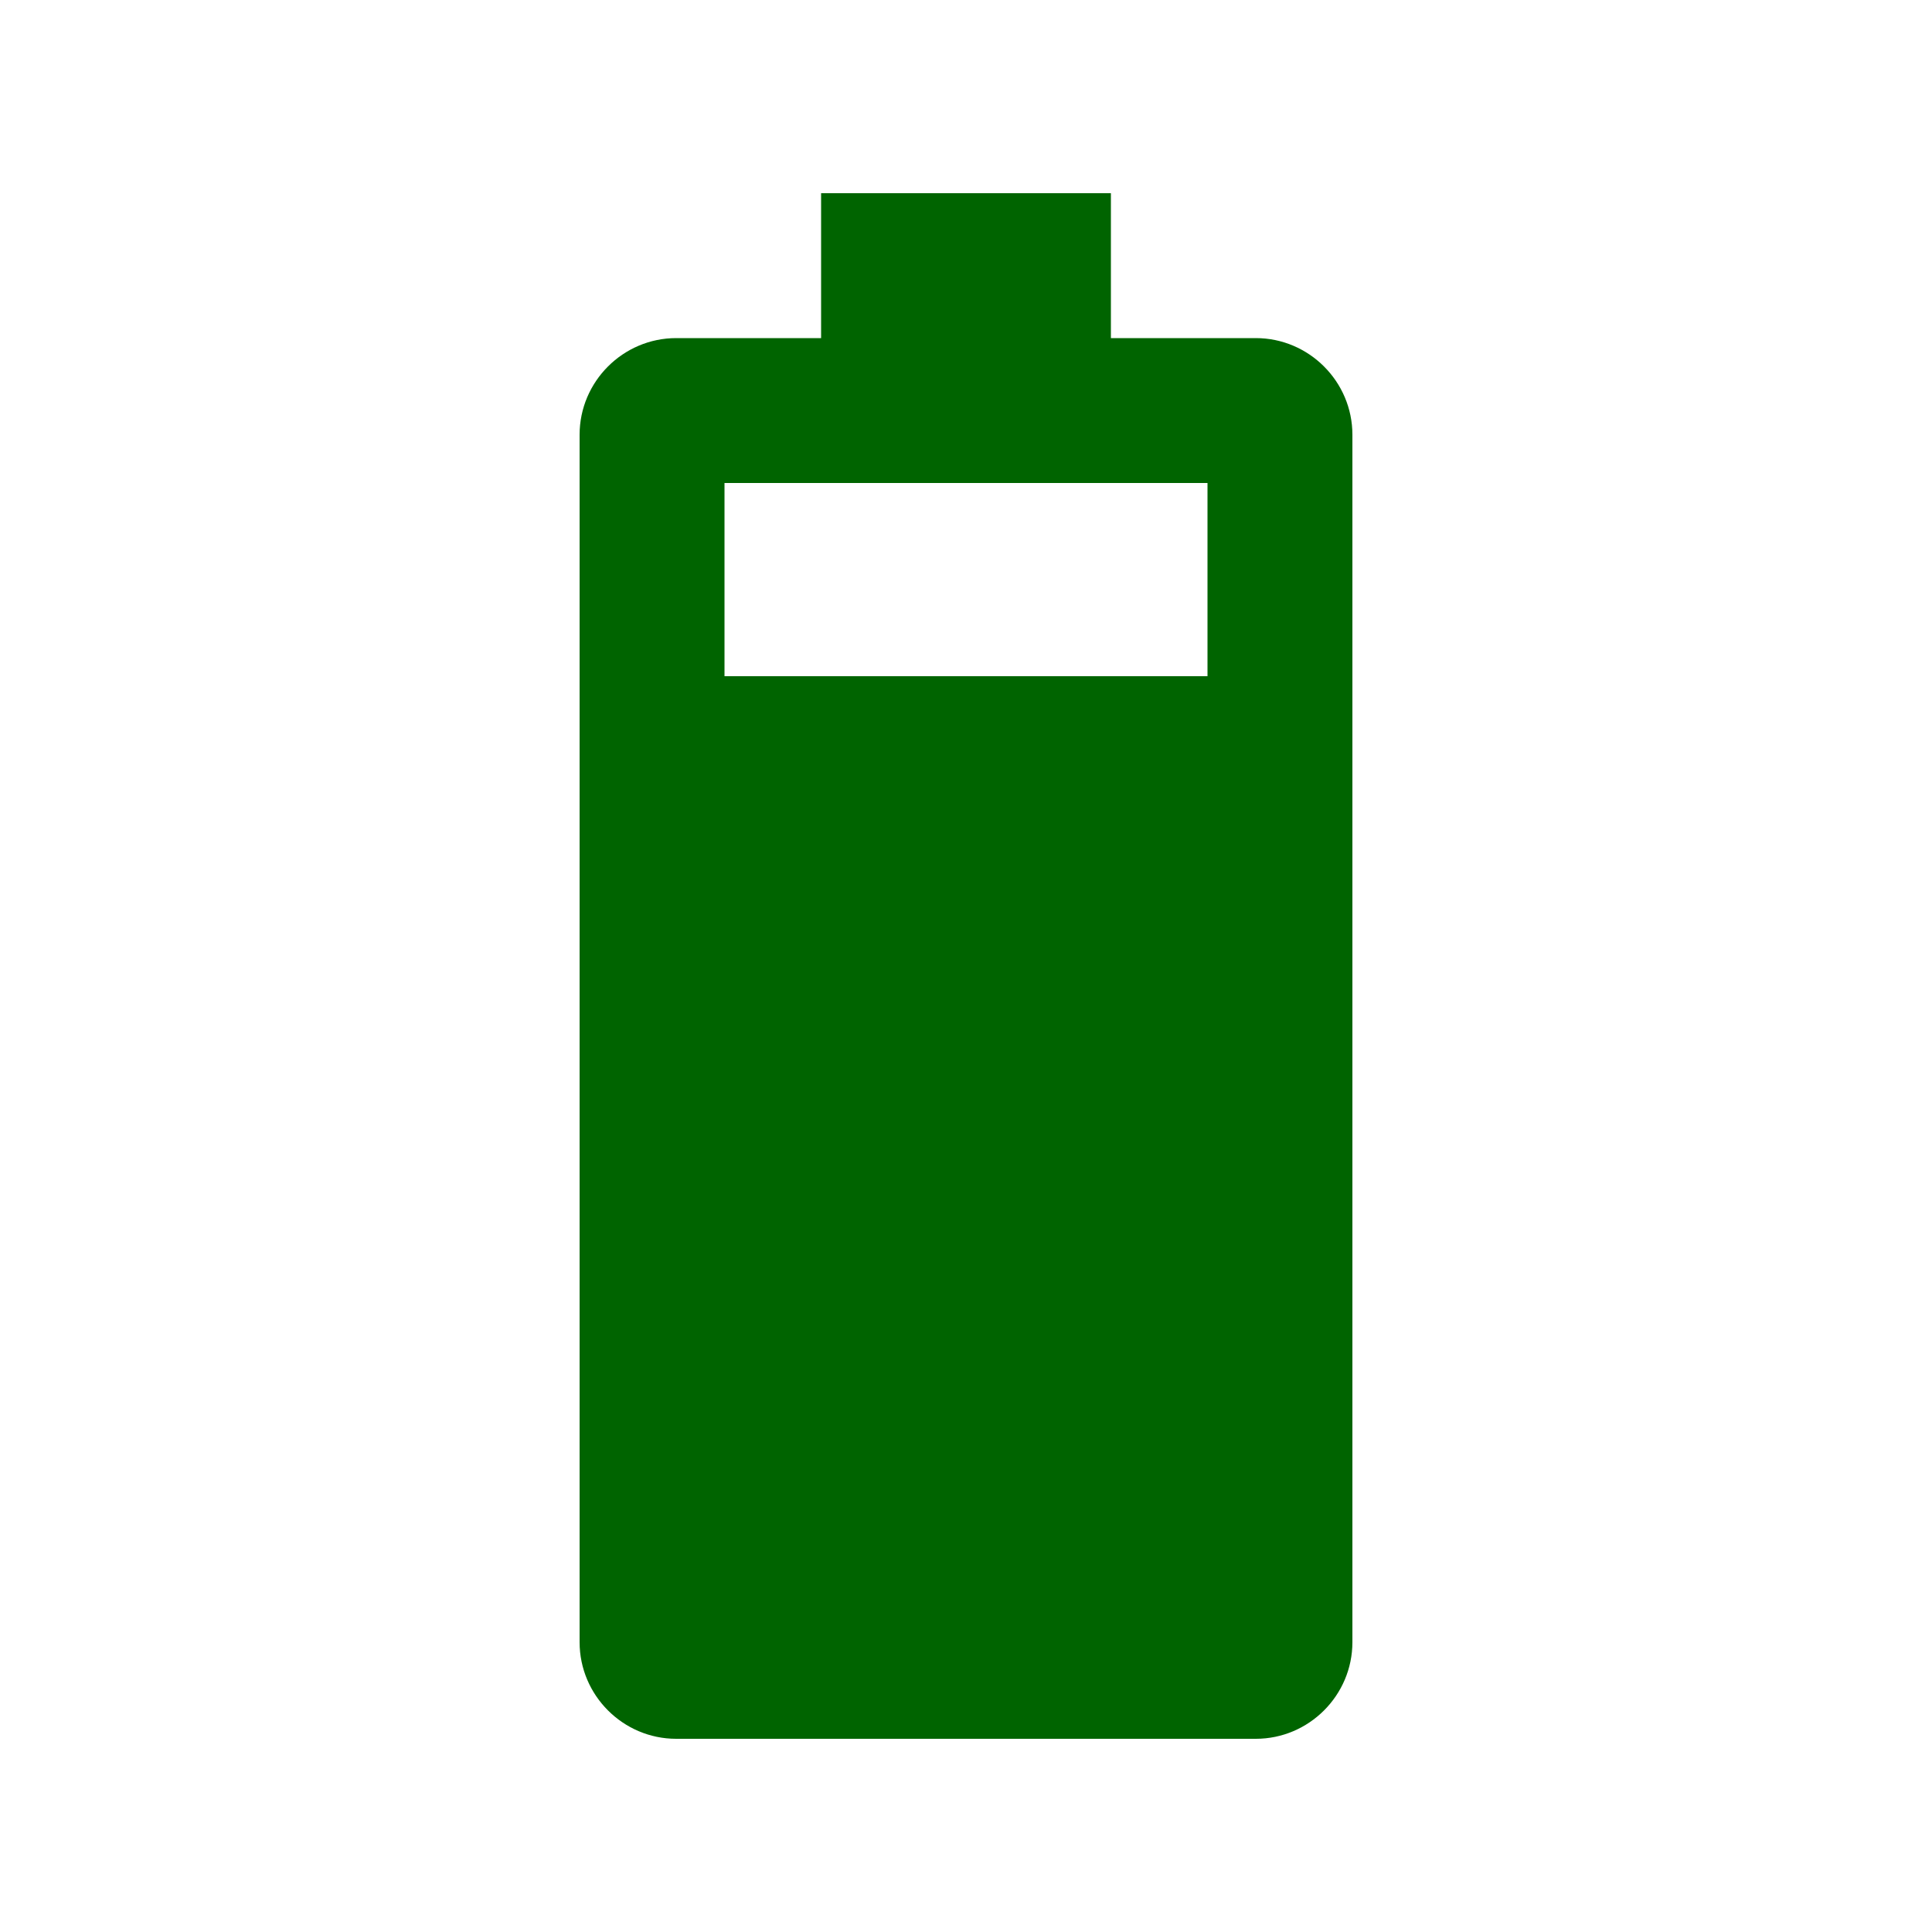
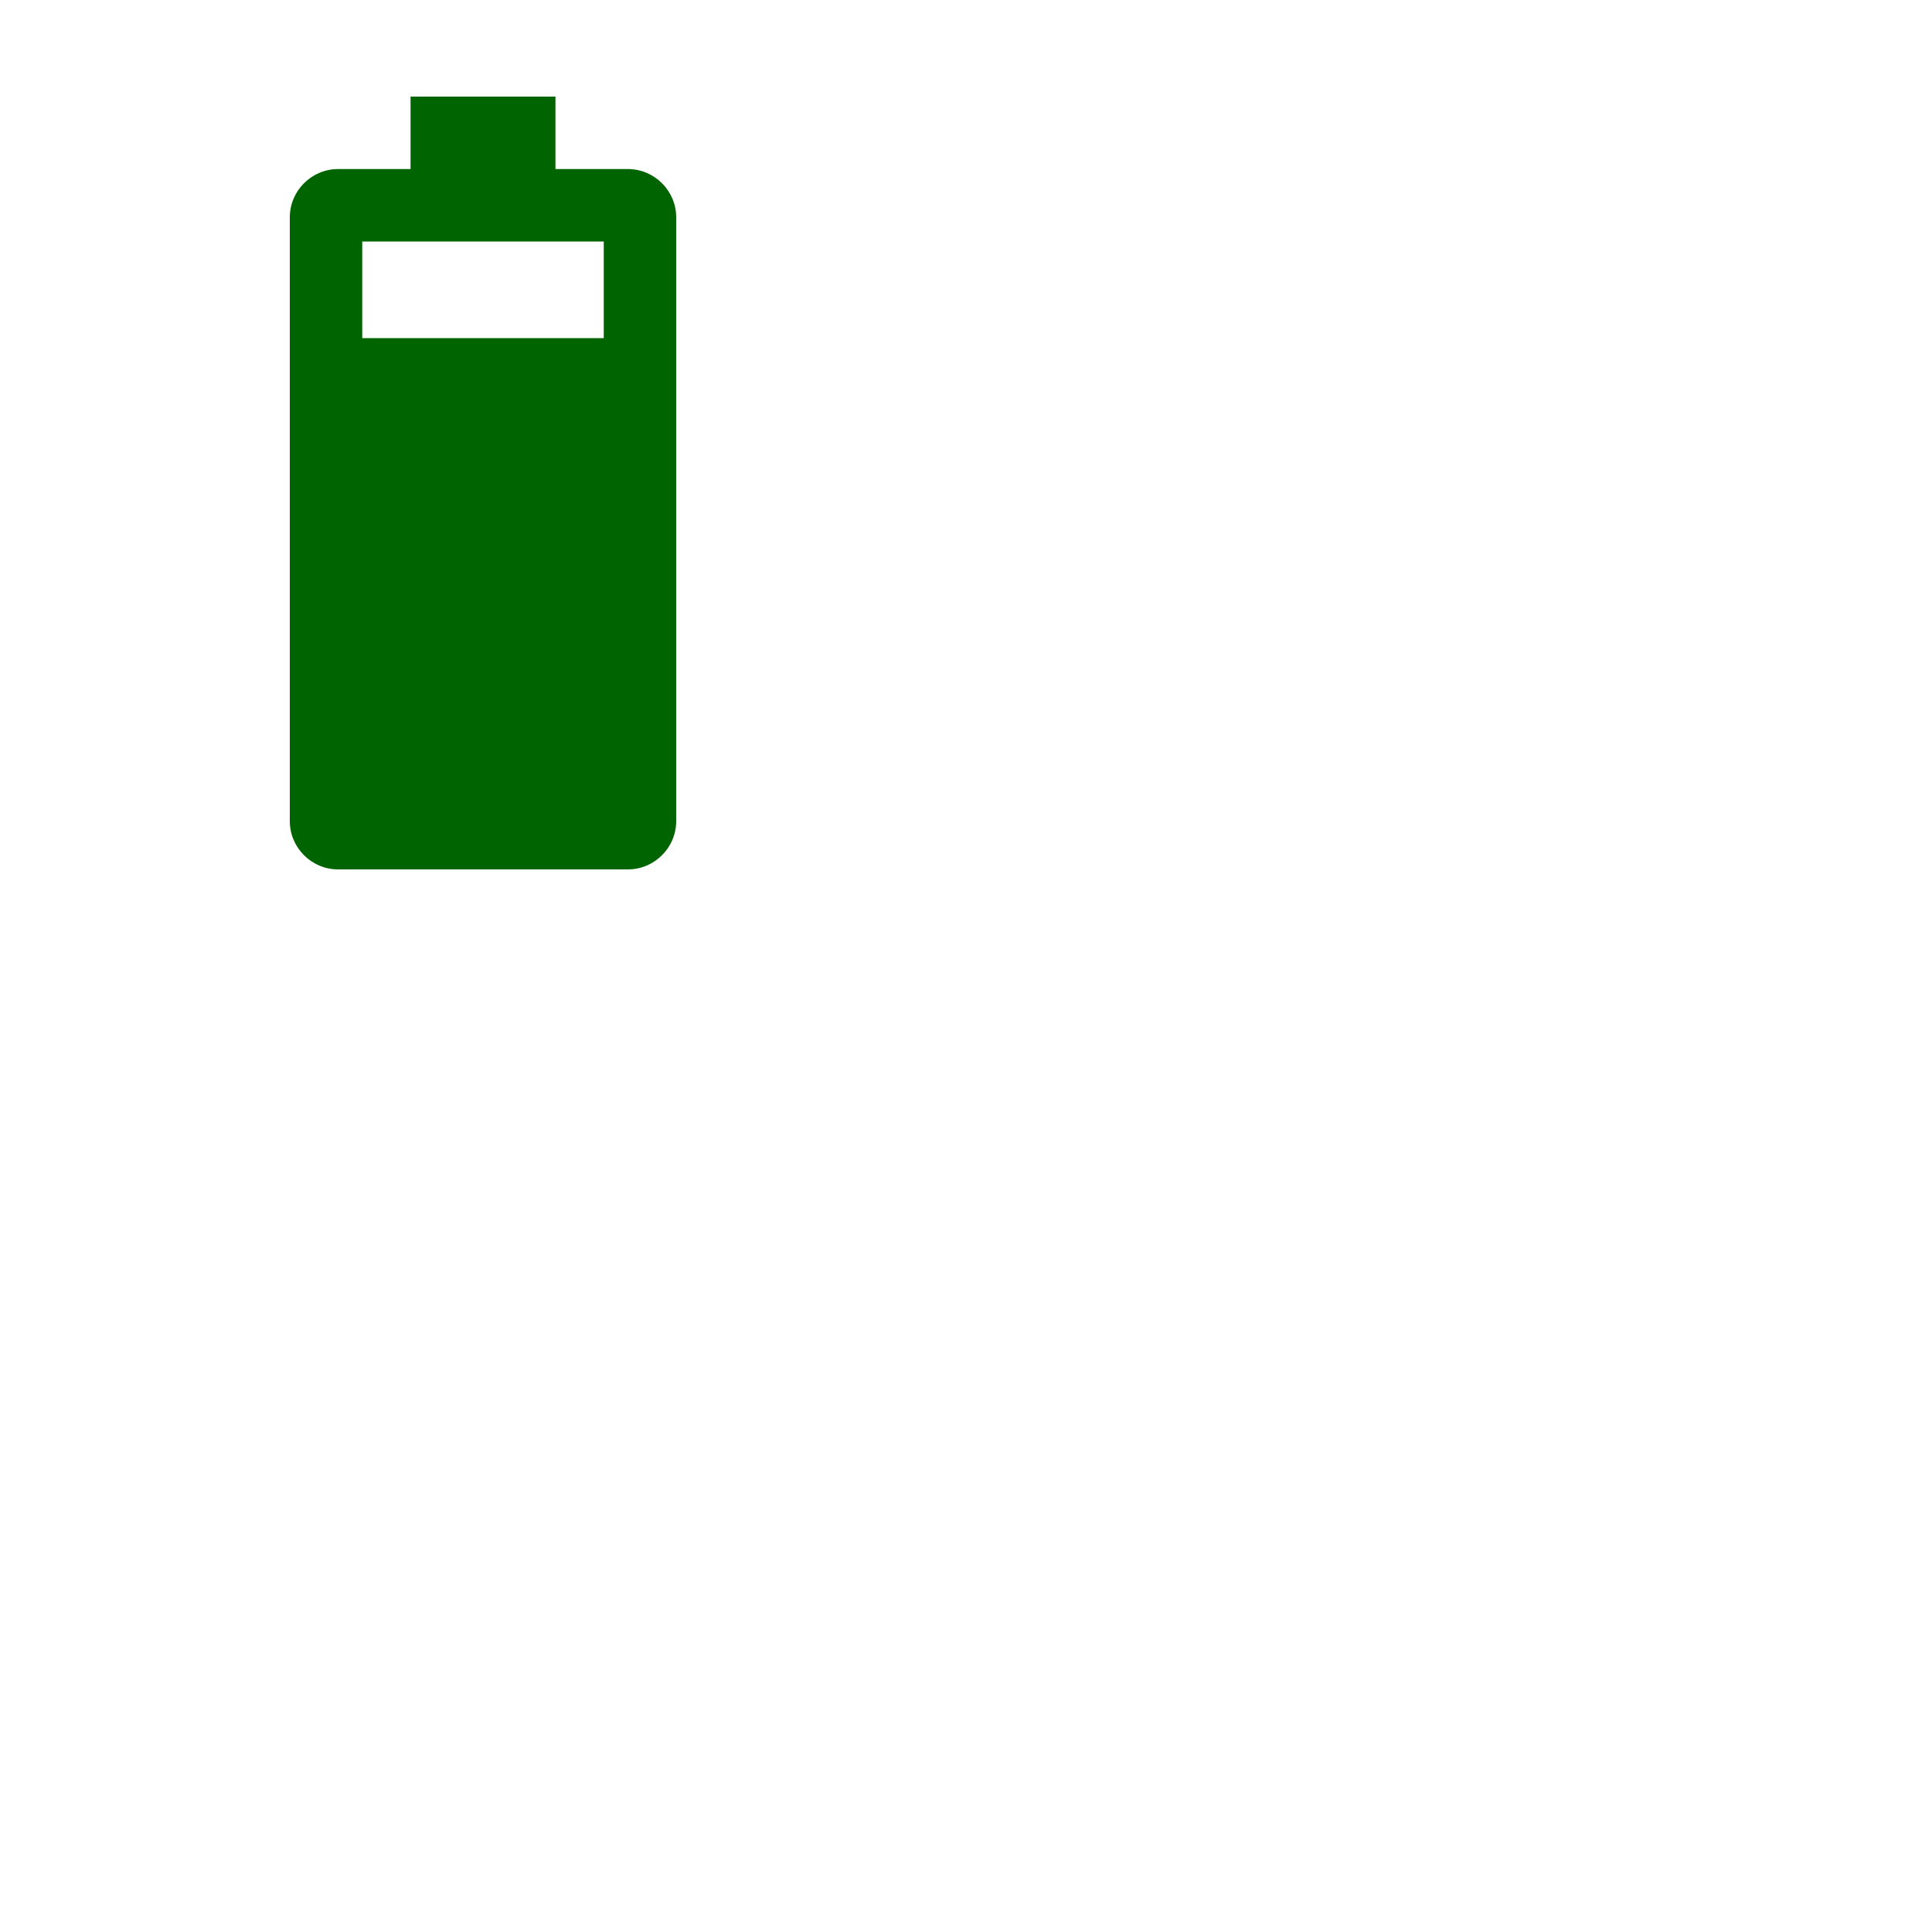
- <svg xmlns="http://www.w3.org/2000/svg" enable-background="new 0 0 20 20" height="48px" viewBox="0 0 20 20" width="48px" fill="#006400">
+ <svg xmlns="http://www.w3.org/2000/svg" enable-background="new 0 0 20 20" height="48px" viewBox="0 0 40 40" width="48px" fill="#006400">
  <g>
    <rect fill="none" height="20" width="20" />
  </g>
  <g>
    <path d="M13,3.5c0.55,0,1,0.45,1,1V17c0,0.55-0.45,1-1,1H7c-0.55,0-1-0.45-1-1V4.5c0-0.55,0.45-1,1-1h1.5V2h3v1.5H13z M12.5,5h-5v2 h5V5z" />
  </g>
</svg>
